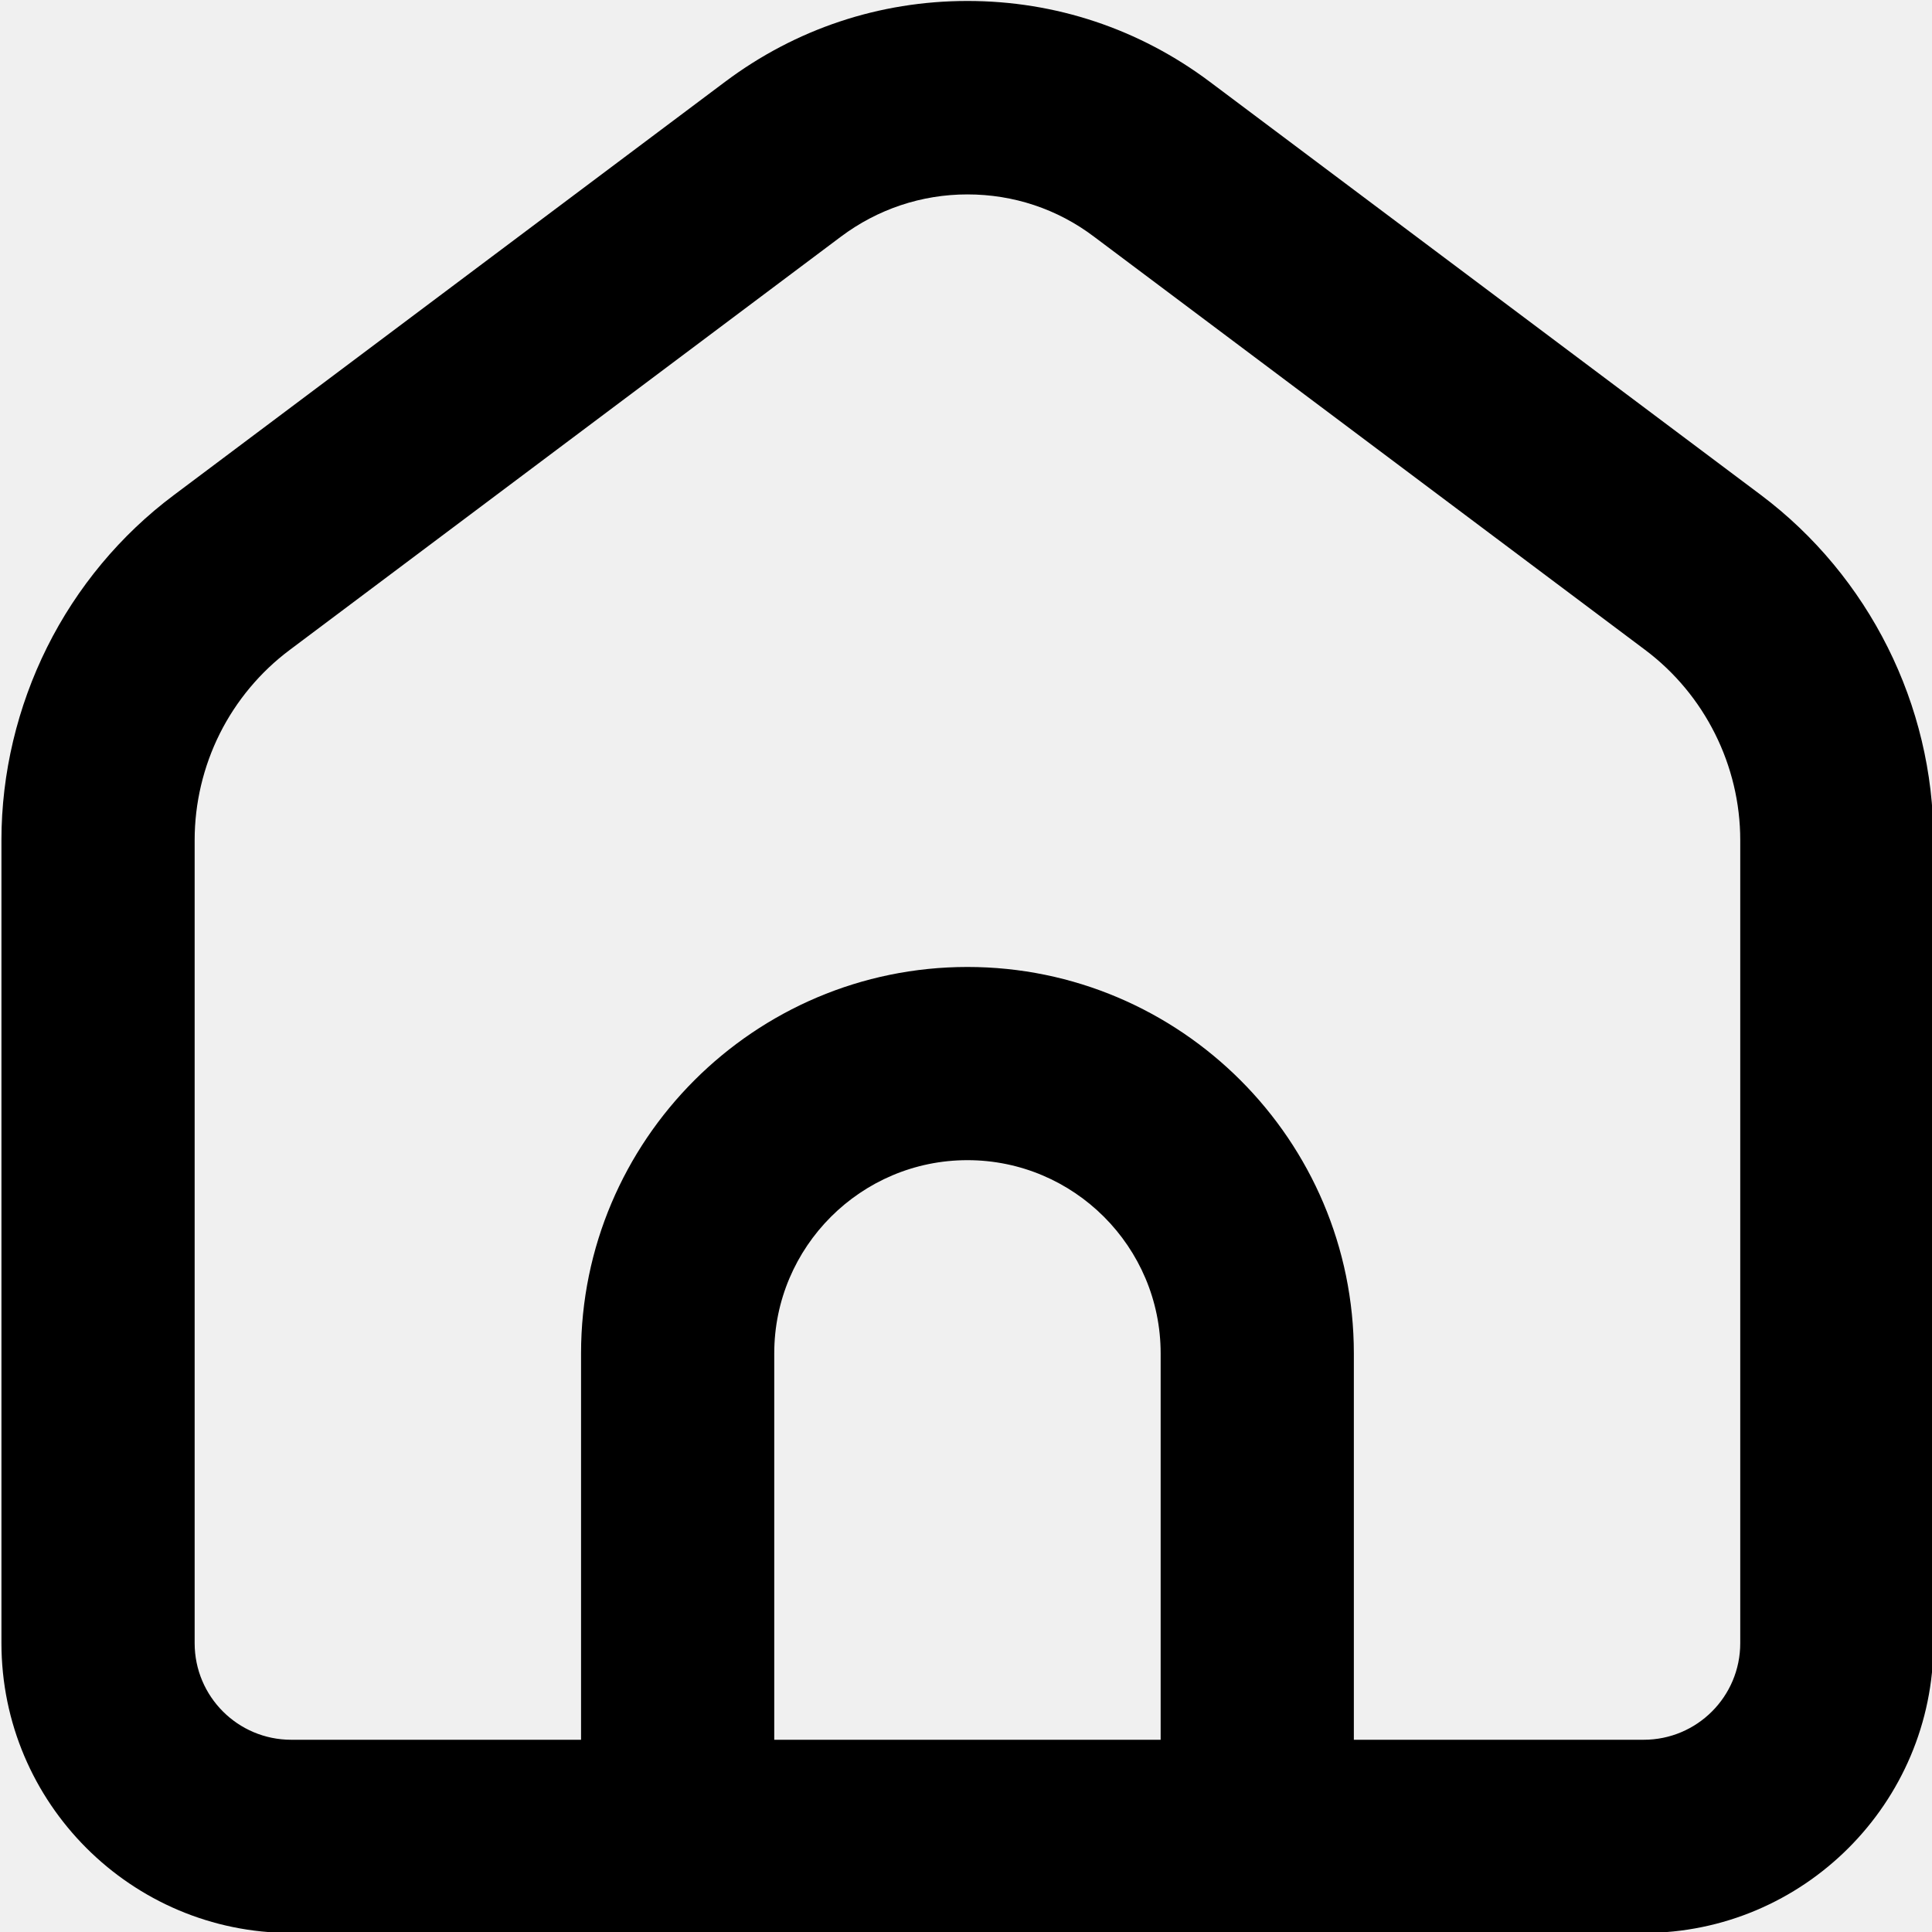
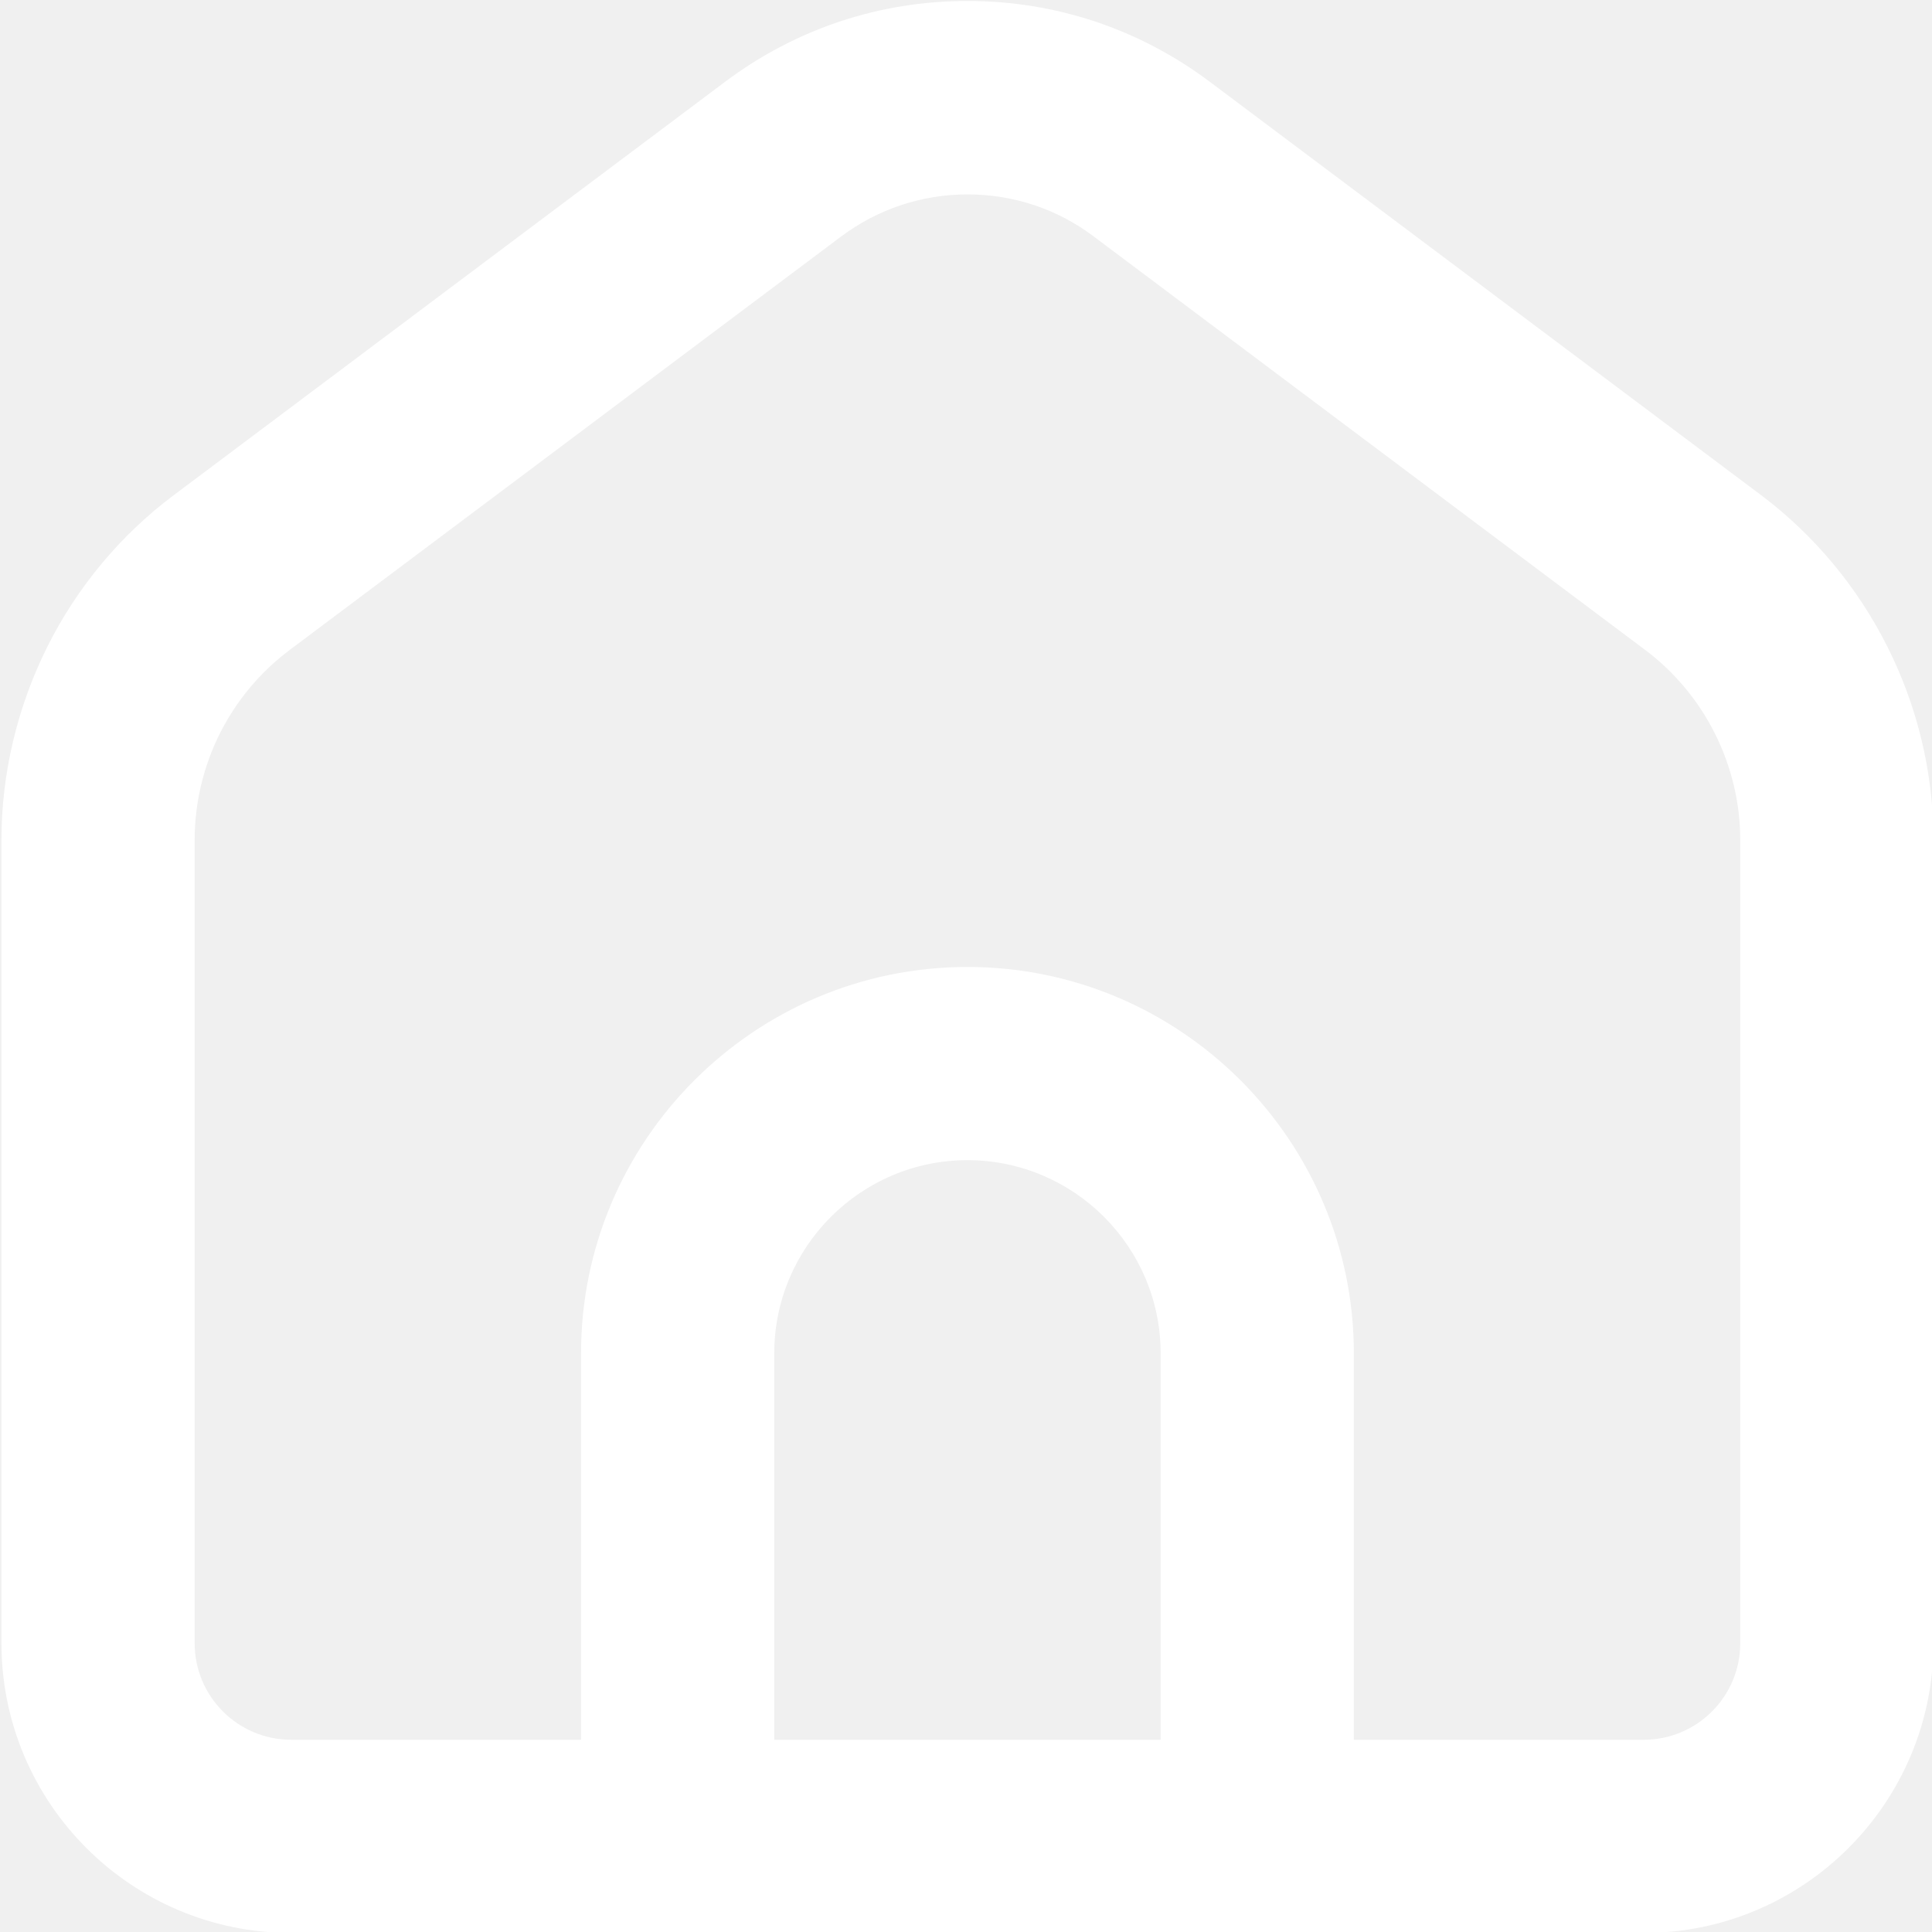
- <svg xmlns="http://www.w3.org/2000/svg" id="Artwork" viewBox="0 0 80 80">
+ <svg xmlns="http://www.w3.org/2000/svg" id="Artwork" viewBox="0 0 80 80" fill="#ffffff">
  <path d="M72.92,20.5L50.1,3.39C47.18,1.2,43.71.04,40.06.04s-7.12,1.16-10.04,3.35L7.2,20.5c-2.21,1.65-4.02,3.83-5.25,6.3S.06,32.02.06,34.78v33.26c0,6.62,5.38,12,12,12h56c6.62,0,12-5.38,12-12v-33.26c0-5.59-2.67-10.92-7.14-14.28ZM48.06,72.04h-16v-16c0-4.41,3.59-8,8-8s8,3.59,8,8v16ZM72.06,68.04c0,2.21-1.79,4-4,4h-12v-16c0-8.82-7.18-16-16-16s-16,7.18-16,16v16h-12c-2.21,0-4-1.79-4-4v-33.26c0-1.52.36-3.04,1.04-4.4s1.68-2.56,2.9-3.47l22.82-17.11c1.52-1.14,3.34-1.75,5.24-1.75s3.72.6,5.24,1.75l22.82,17.11c2.47,1.85,3.94,4.79,3.94,7.88v33.26Z" />
</svg>
